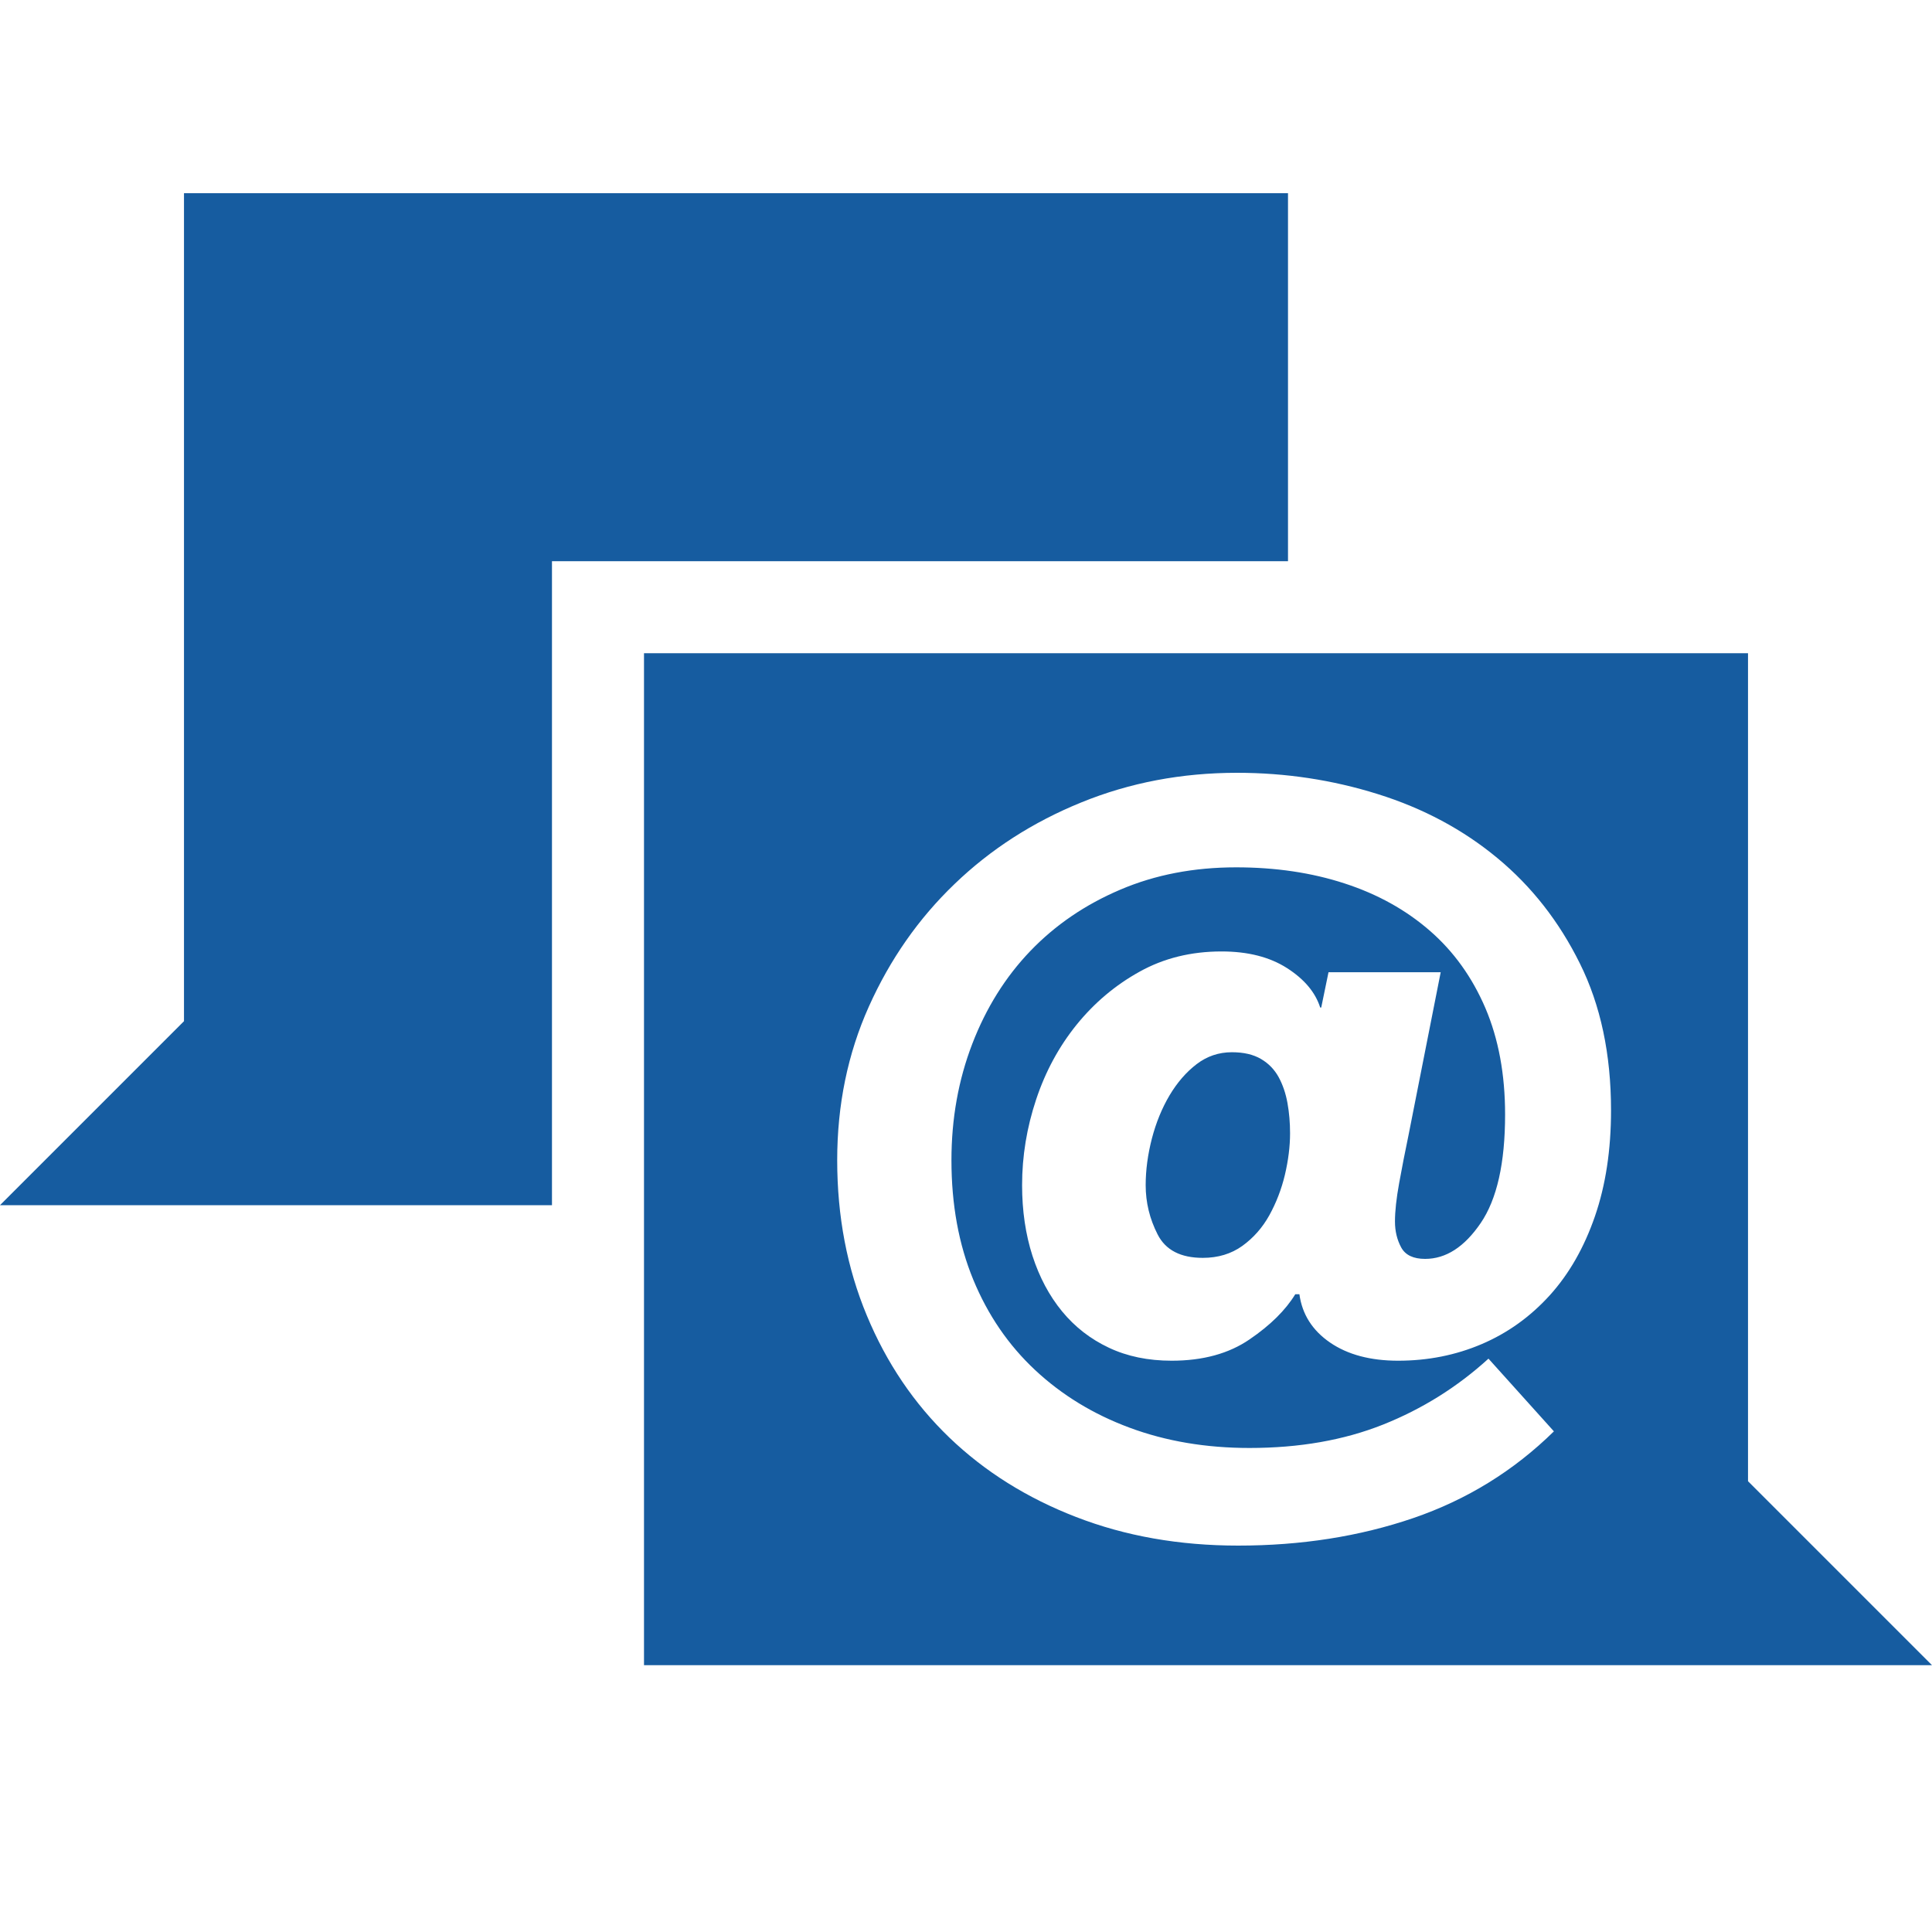
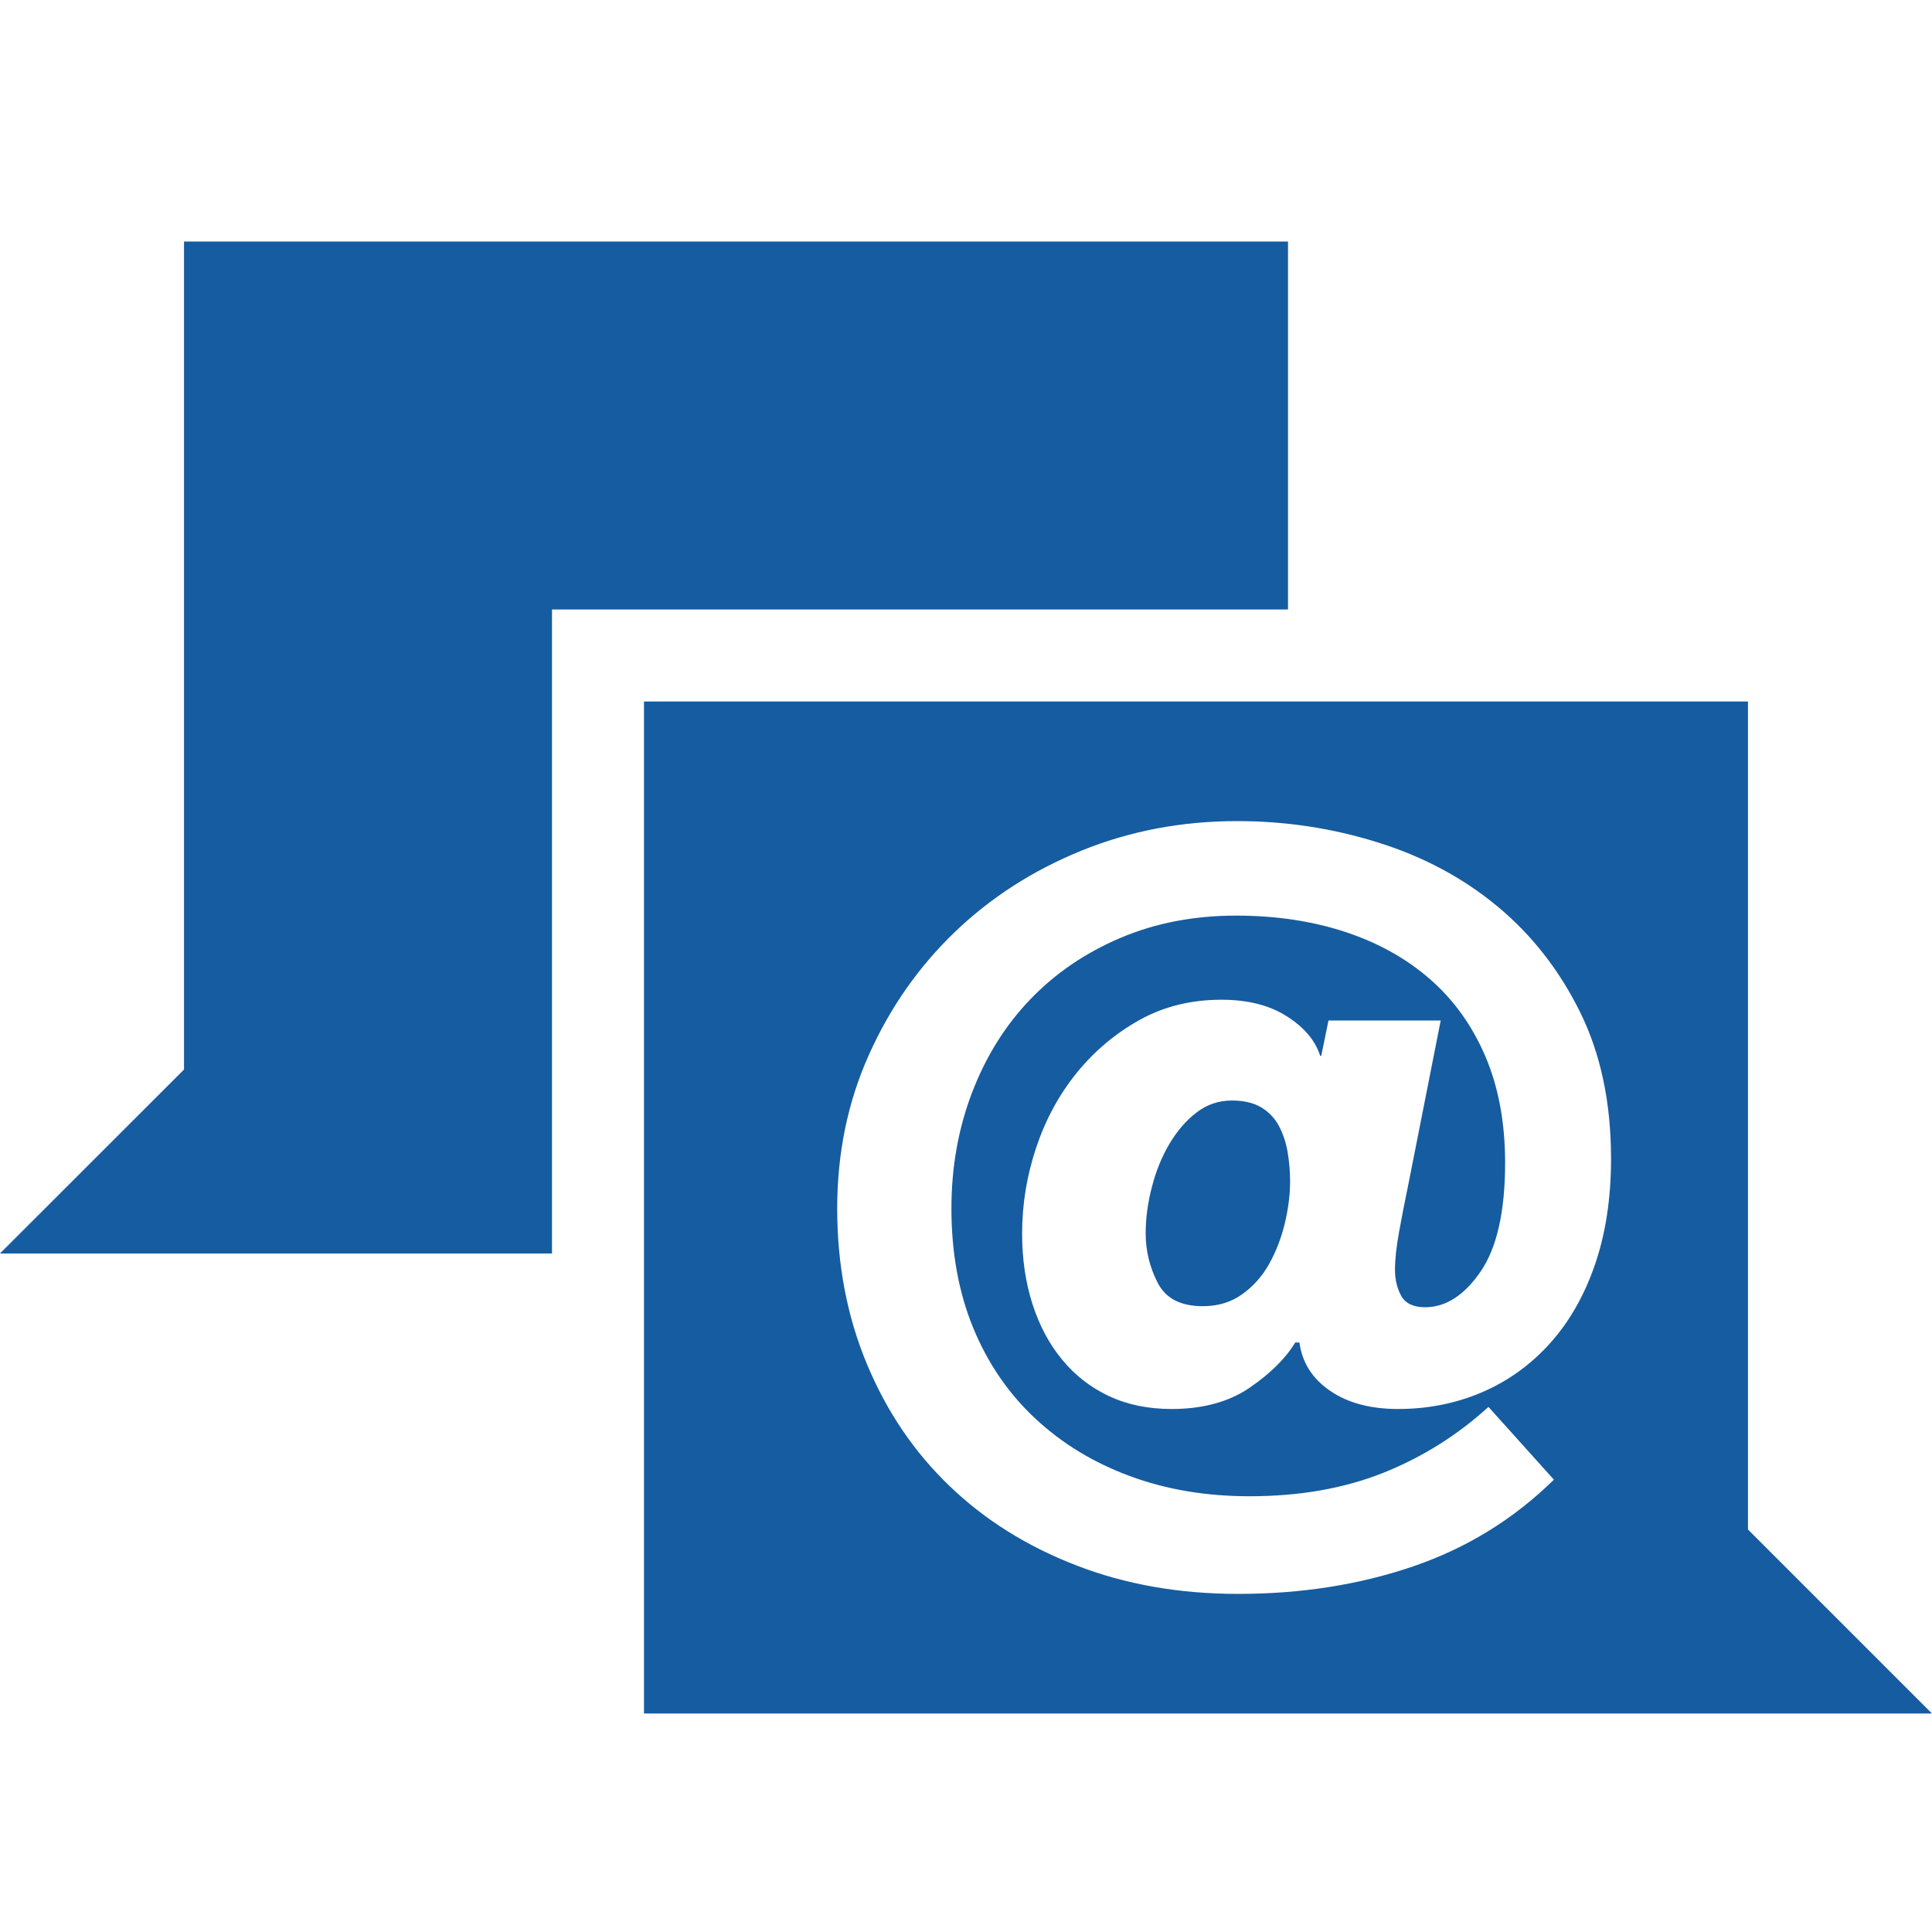
- <svg xmlns="http://www.w3.org/2000/svg" width="30px" height="30px" viewBox="0 0 30 30" version="1.1">
+ <svg xmlns="http://www.w3.org/2000/svg" width="24px" height="24px" viewBox="0 0 24 24" version="1.1">
  <defs />
  <g id="Page-1" stroke="none" stroke-width="1" fill="none" fill-rule="evenodd">
    <g id="mention" fill="#165CA0">
-       <path d="M27.143,23 L30,25.857 L10,25.857 L10,10.143 L27.143,10.143 L27.143,23 Z M20,3 L20,8.714 L8.571,8.714 L8.571,18.714 L0,18.714 L2.857,15.857 L2.857,3 L20,3 Z M25.016,17.242 C25.016,17.855 24.933,18.403 24.766,18.887 C24.599,19.371 24.366,19.78 24.065,20.113 C23.763,20.446 23.411,20.699 23.008,20.871 C22.605,21.043 22.172,21.129 21.71,21.129 C21.28,21.129 20.927,21.035 20.653,20.847 C20.379,20.659 20.22,20.409 20.177,20.097 L20.113,20.097 C19.962,20.344 19.726,20.578 19.403,20.798 C19.081,21.019 18.677,21.129 18.194,21.129 C17.828,21.129 17.503,21.062 17.218,20.927 C16.933,20.793 16.691,20.605 16.492,20.363 C16.293,20.121 16.14,19.833 16.032,19.5 C15.925,19.167 15.871,18.801 15.871,18.403 C15.871,17.952 15.944,17.508 16.089,17.073 C16.234,16.637 16.444,16.25 16.718,15.911 C16.992,15.573 17.317,15.298 17.694,15.089 C18.07,14.879 18.495,14.774 18.968,14.774 C19.376,14.774 19.715,14.86 19.984,15.032 C20.253,15.204 20.425,15.409 20.5,15.645 L20.516,15.645 L20.629,15.097 L22.371,15.097 L21.871,17.629 C21.817,17.887 21.769,18.134 21.726,18.371 C21.683,18.608 21.661,18.806 21.661,18.968 C21.661,19.118 21.694,19.253 21.758,19.371 C21.823,19.489 21.946,19.548 22.129,19.548 C22.452,19.548 22.739,19.363 22.992,18.992 C23.245,18.621 23.371,18.059 23.371,17.306 C23.371,16.683 23.269,16.132 23.065,15.653 C22.86,15.175 22.573,14.774 22.202,14.452 C21.831,14.129 21.39,13.884 20.879,13.718 C20.368,13.551 19.806,13.468 19.194,13.468 C18.538,13.468 17.938,13.583 17.395,13.815 C16.852,14.046 16.387,14.363 16,14.766 C15.613,15.169 15.312,15.651 15.097,16.21 C14.882,16.769 14.774,17.371 14.774,18.016 C14.774,18.704 14.887,19.323 15.113,19.871 C15.339,20.419 15.659,20.887 16.073,21.274 C16.487,21.661 16.976,21.96 17.54,22.169 C18.105,22.379 18.726,22.484 19.403,22.484 C20.177,22.484 20.868,22.363 21.476,22.121 C22.083,21.879 22.629,21.538 23.113,21.097 L24.129,22.226 C23.505,22.839 22.777,23.288 21.944,23.573 C21.11,23.858 20.204,24 19.226,24 C18.312,24 17.473,23.852 16.71,23.556 C15.946,23.261 15.29,22.849 14.742,22.323 C14.194,21.796 13.766,21.164 13.46,20.427 C13.153,19.691 13,18.887 13,18.016 C13,17.156 13.164,16.36 13.492,15.629 C13.82,14.898 14.263,14.263 14.823,13.726 C15.382,13.188 16.038,12.766 16.79,12.46 C17.543,12.153 18.349,12 19.21,12 C19.962,12 20.691,12.11 21.395,12.331 C22.099,12.551 22.718,12.882 23.25,13.323 C23.782,13.763 24.21,14.309 24.532,14.96 C24.855,15.61 25.016,16.371 25.016,17.242 Z M20.032,17.597 C20.032,17.435 20.019,17.28 19.992,17.129 C19.965,16.978 19.919,16.844 19.855,16.726 C19.79,16.608 19.699,16.513 19.581,16.444 C19.462,16.374 19.312,16.339 19.129,16.339 C18.925,16.339 18.742,16.401 18.581,16.524 C18.419,16.648 18.28,16.809 18.161,17.008 C18.043,17.207 17.952,17.43 17.887,17.677 C17.823,17.925 17.79,18.167 17.79,18.403 C17.79,18.672 17.852,18.927 17.976,19.169 C18.099,19.411 18.333,19.532 18.677,19.532 C18.914,19.532 19.118,19.47 19.29,19.347 C19.462,19.223 19.602,19.065 19.71,18.871 C19.817,18.677 19.898,18.468 19.952,18.242 C20.005,18.016 20.032,17.801 20.032,17.597 L20.032,17.597 Z" id="Shape-Copy-8" />
+       <path d="M21.714,19 L24,21.286 L8,21.286 L8,8.714 L21.714,8.714 L21.714,19 Z M16,3 L16,7.571 L6.857,7.571 L6.857,15.571 L0,15.571 L2.286,13.286 L2.286,3 L16,3 Z M20.013,14.394 C20.013,14.884 19.946,15.323 19.813,15.71 C19.68,16.097 19.492,16.424 19.252,16.69 C19.011,16.957 18.729,17.159 18.406,17.297 C18.084,17.434 17.738,17.503 17.368,17.503 C17.024,17.503 16.742,17.428 16.523,17.277 C16.303,17.127 16.176,16.927 16.142,16.677 L16.09,16.677 C15.97,16.875 15.781,17.062 15.523,17.239 C15.265,17.415 14.942,17.503 14.555,17.503 C14.262,17.503 14.002,17.449 13.774,17.342 C13.546,17.234 13.353,17.084 13.194,16.89 C13.034,16.697 12.912,16.467 12.826,16.2 C12.74,15.933 12.697,15.641 12.697,15.323 C12.697,14.961 12.755,14.606 12.871,14.258 C12.987,13.91 13.155,13.6 13.374,13.329 C13.594,13.058 13.854,12.839 14.155,12.671 C14.456,12.503 14.796,12.419 15.174,12.419 C15.501,12.419 15.772,12.488 15.987,12.626 C16.202,12.763 16.34,12.927 16.4,13.116 L16.413,13.116 L16.503,12.677 L17.897,12.677 L17.497,14.703 C17.454,14.91 17.415,15.108 17.381,15.297 C17.346,15.486 17.329,15.645 17.329,15.774 C17.329,15.895 17.355,16.002 17.406,16.097 C17.458,16.191 17.557,16.239 17.703,16.239 C17.961,16.239 18.191,16.09 18.394,15.794 C18.596,15.497 18.697,15.047 18.697,14.445 C18.697,13.946 18.615,13.505 18.452,13.123 C18.288,12.74 18.058,12.419 17.761,12.161 C17.465,11.903 17.112,11.708 16.703,11.574 C16.295,11.441 15.845,11.374 15.355,11.374 C14.83,11.374 14.351,11.467 13.916,11.652 C13.482,11.837 13.11,12.09 12.8,12.413 C12.49,12.735 12.249,13.12 12.077,13.568 C11.905,14.015 11.819,14.497 11.819,15.013 C11.819,15.563 11.91,16.058 12.09,16.497 C12.271,16.935 12.527,17.31 12.858,17.619 C13.189,17.929 13.581,18.168 14.032,18.335 C14.484,18.503 14.981,18.587 15.523,18.587 C16.142,18.587 16.695,18.49 17.181,18.297 C17.667,18.103 18.103,17.83 18.49,17.477 L19.303,18.381 C18.804,18.871 18.222,19.23 17.555,19.458 C16.888,19.686 16.163,19.8 15.381,19.8 C14.649,19.8 13.978,19.682 13.368,19.445 C12.757,19.209 12.232,18.88 11.794,18.458 C11.355,18.037 11.013,17.531 10.768,16.942 C10.523,16.353 10.4,15.71 10.4,15.013 C10.4,14.325 10.531,13.688 10.794,13.103 C11.056,12.518 11.411,12.011 11.858,11.581 C12.305,11.151 12.83,10.813 13.432,10.568 C14.034,10.323 14.68,10.2 15.368,10.2 C15.97,10.2 16.553,10.288 17.116,10.465 C17.68,10.641 18.174,10.905 18.6,11.258 C19.026,11.611 19.368,12.047 19.626,12.568 C19.884,13.088 20.013,13.697 20.013,14.394 Z M16.026,14.677 C16.026,14.548 16.015,14.424 15.994,14.303 C15.972,14.183 15.935,14.075 15.884,13.981 C15.832,13.886 15.759,13.811 15.665,13.755 C15.57,13.699 15.449,13.671 15.303,13.671 C15.14,13.671 14.994,13.72 14.865,13.819 C14.735,13.918 14.624,14.047 14.529,14.206 C14.434,14.366 14.361,14.544 14.31,14.742 C14.258,14.94 14.232,15.133 14.232,15.323 C14.232,15.538 14.282,15.742 14.381,15.935 C14.48,16.129 14.667,16.226 14.942,16.226 C15.131,16.226 15.295,16.176 15.432,16.077 C15.57,15.978 15.682,15.852 15.768,15.697 C15.854,15.542 15.918,15.374 15.961,15.194 C16.004,15.013 16.026,14.841 16.026,14.677 L16.026,14.677 Z" id="Shape-Copy-8" />
    </g>
  </g>
</svg>
